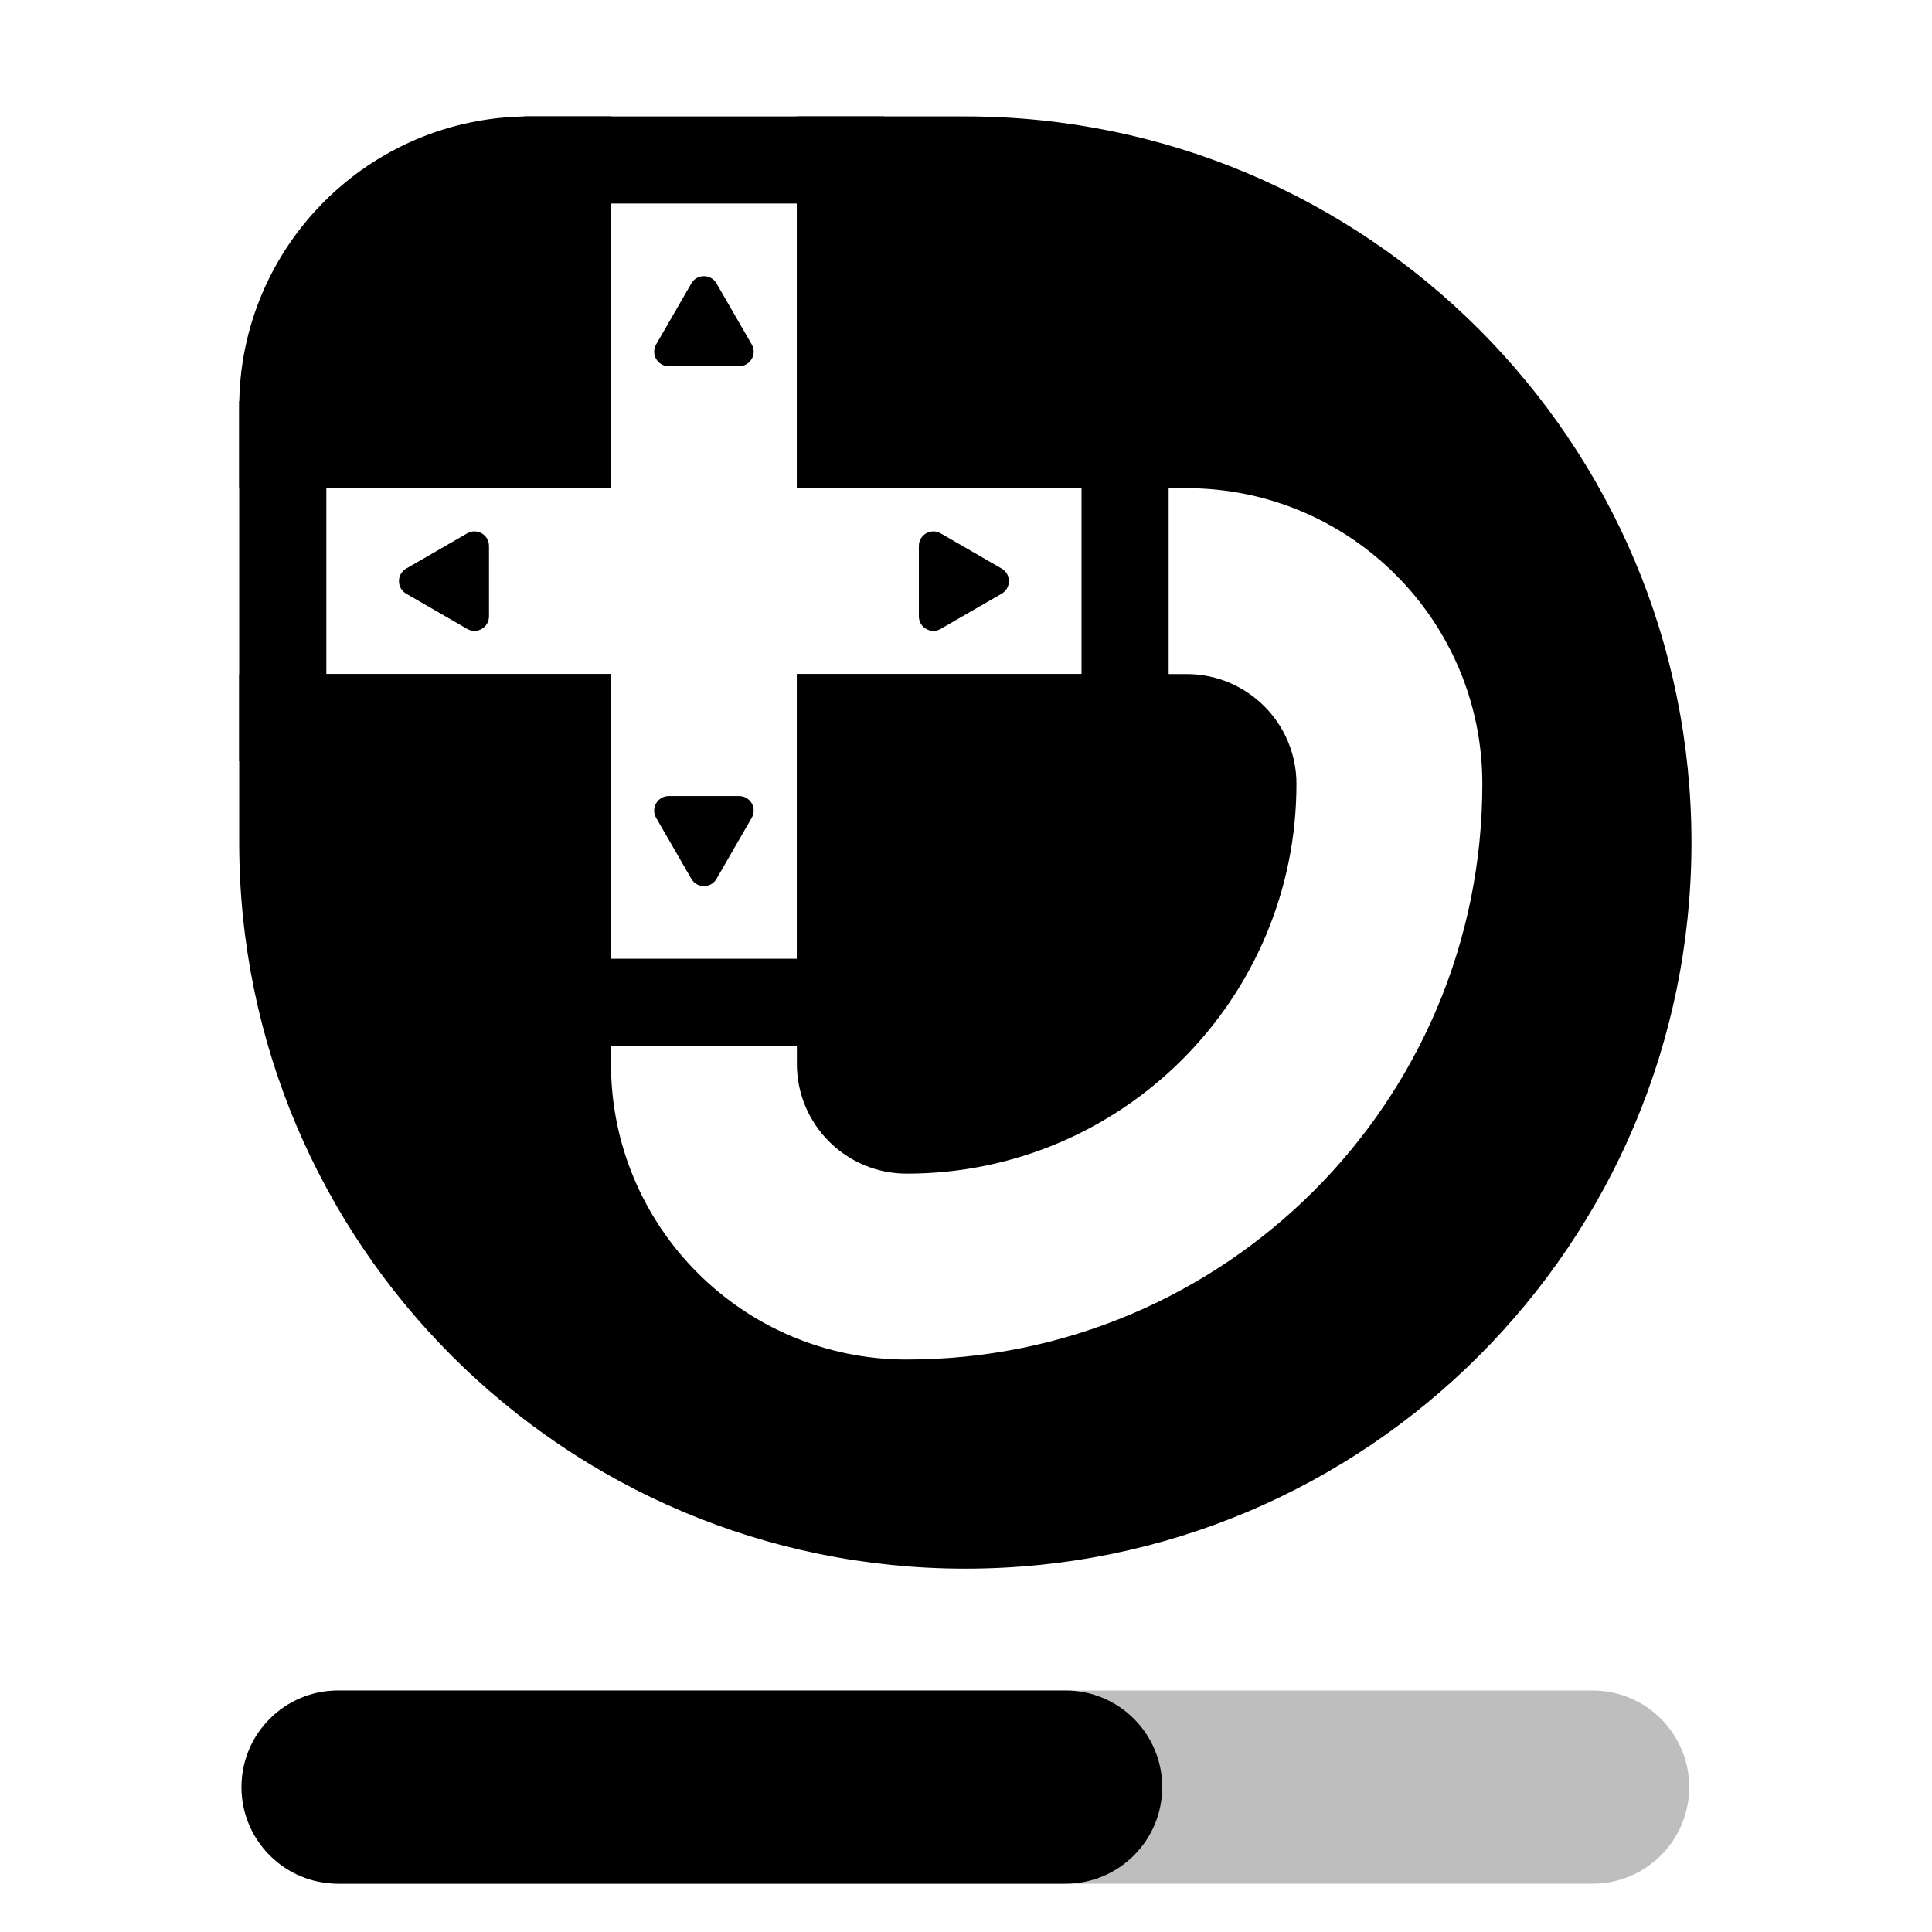
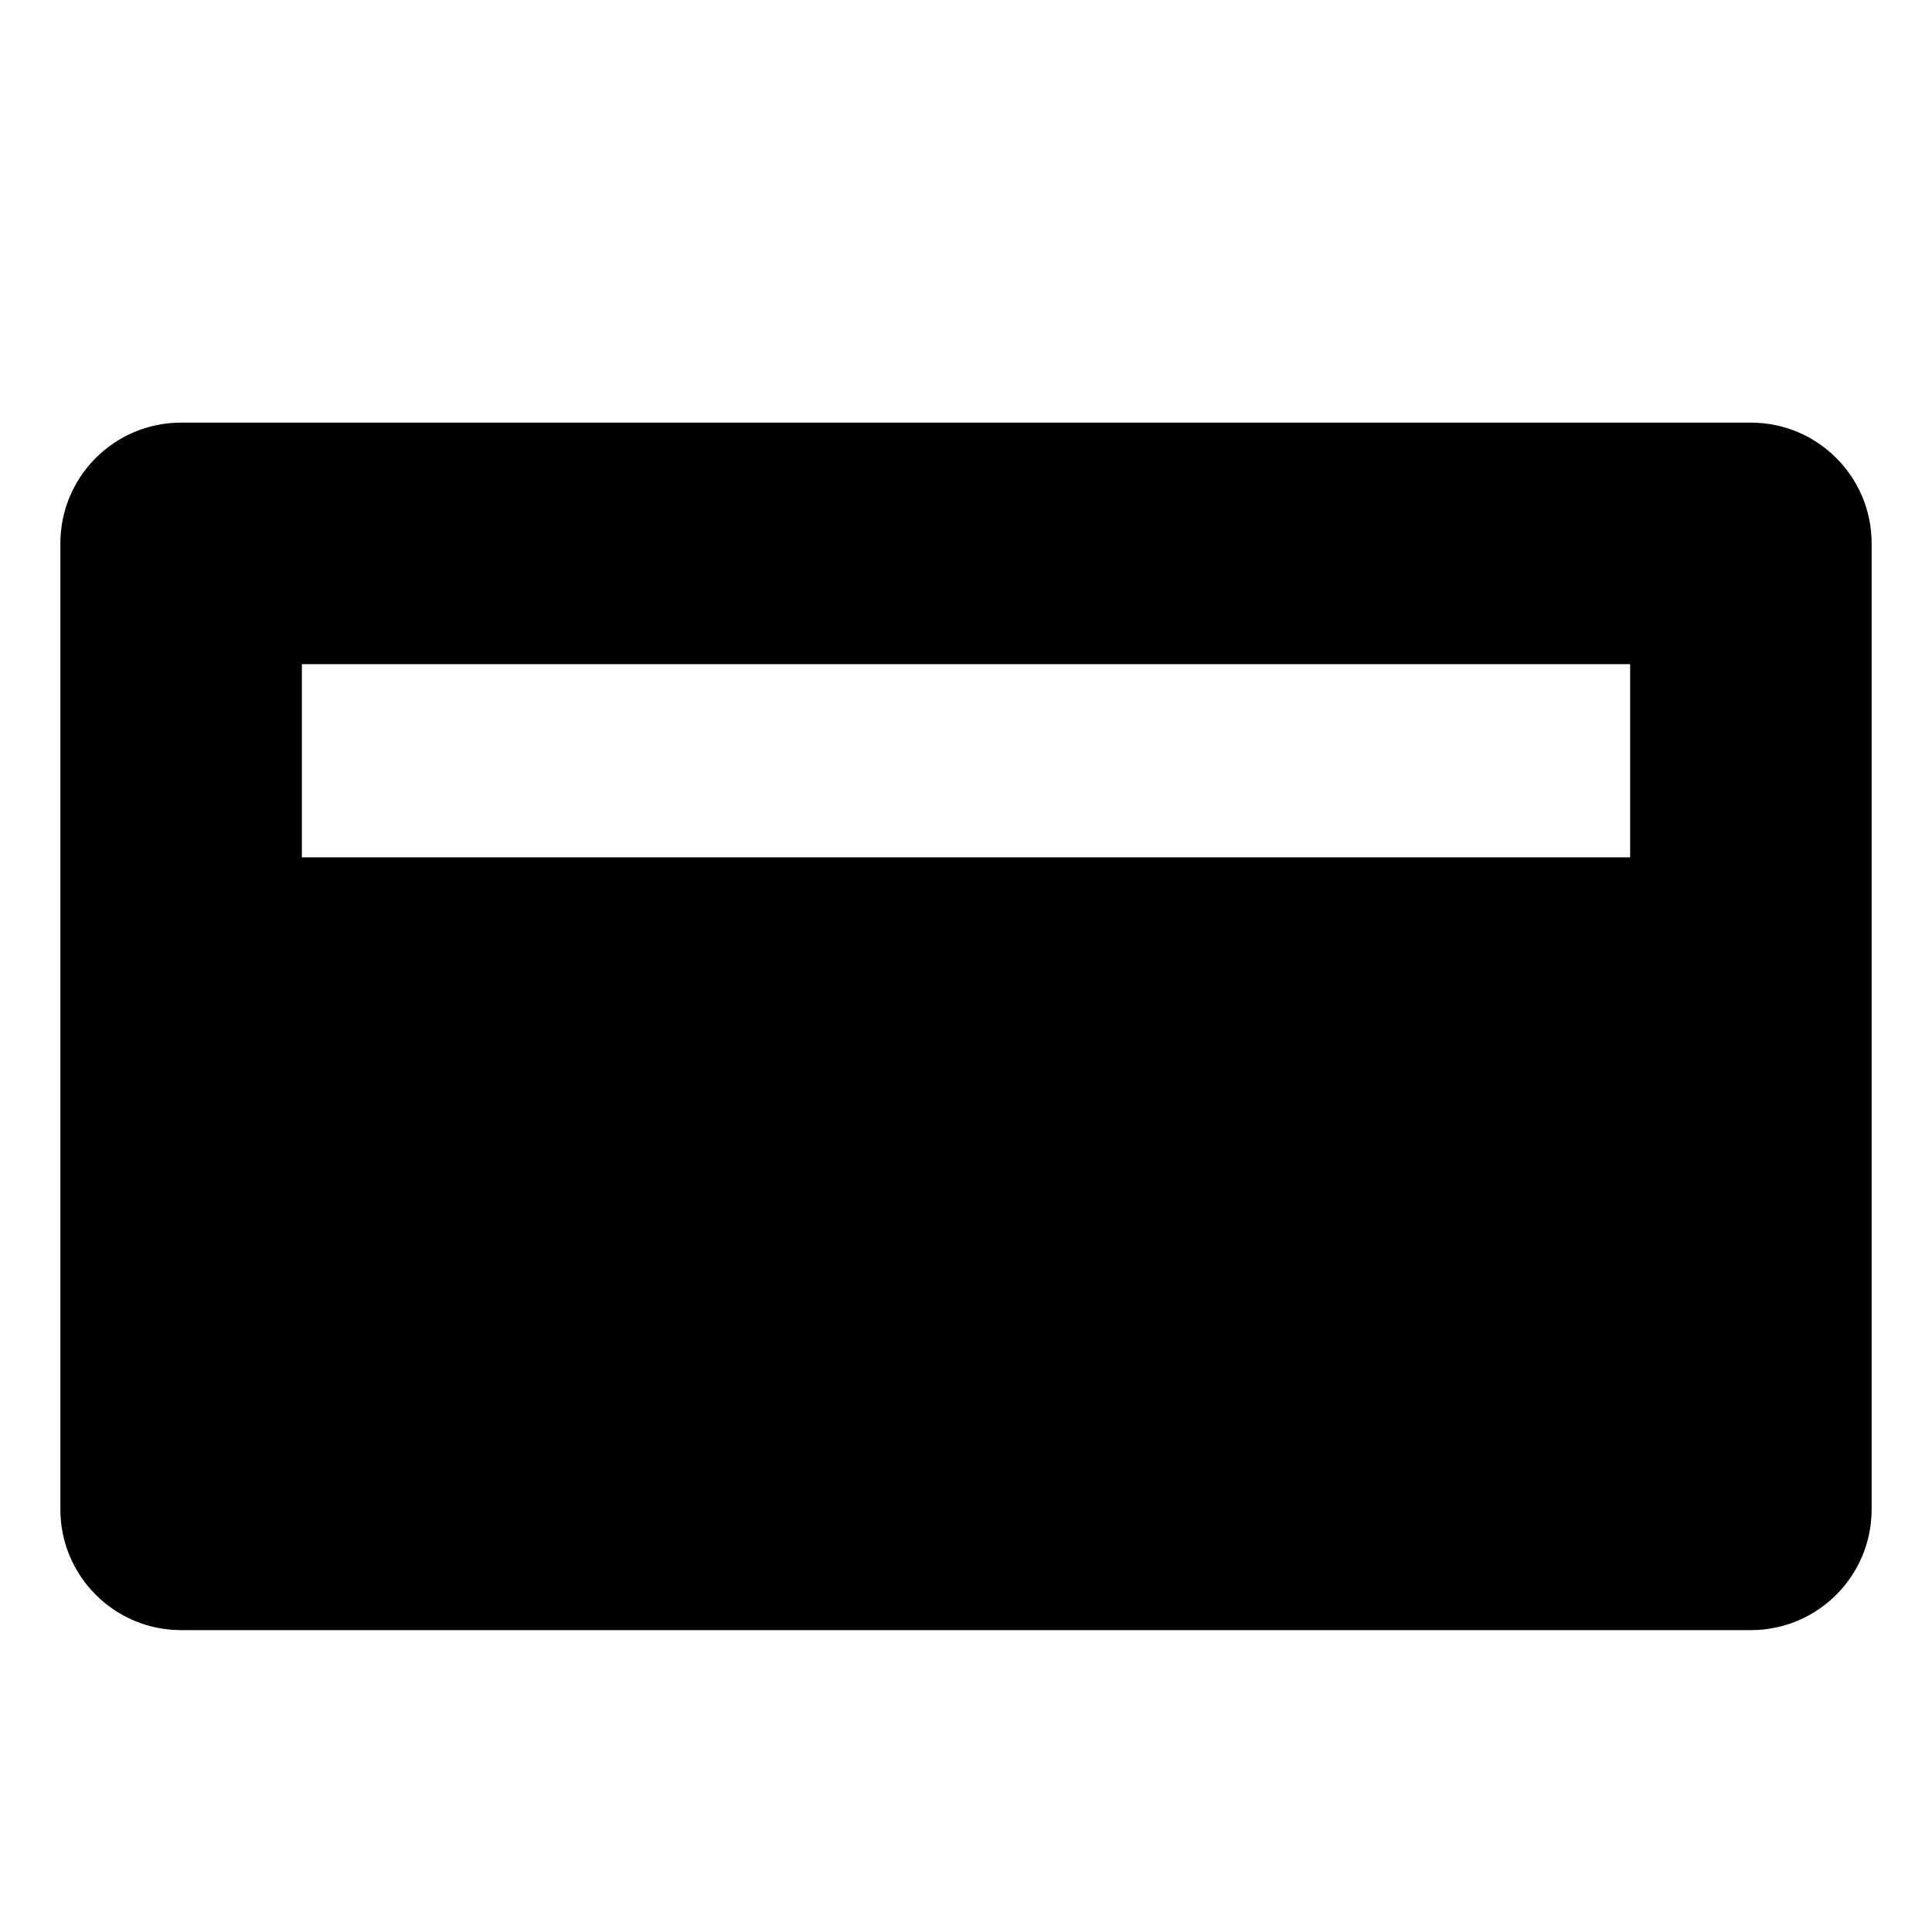
- <svg xmlns="http://www.w3.org/2000/svg" width="16" height="16" version="1.0" id="svg10">
-   <defs id="defs14" />
-   <g transform="matrix(.2 0 0 .2 -25.6 -111.1)" stroke-width="5" color="#000" id="g8">
-     <rect ry="4" rx="4" y="625.5" x="138" height="8" width="59.946" style="marker:none" overflow="visible" opacity=".257" id="rect4" />
-     <rect ry="4" rx="4" y="625.5" x="138" height="8" width="38.125" style="marker:none" overflow="visible" id="rect6" />
-   </g>
-   <g id="g1" transform="matrix(0.024054,0,0,0.024054,7.802068,6.785068)">
-     <path fill-rule="evenodd" clip-rule="evenodd" d="m -142,-242 c -55.228,0 -100,44.772 -100,100 V -50 8 C -242,146.071 -130.071,258 8,258 146.071,258 258,146.071 258,8 258,-130.071 146.071,-242 8,-242 h -58 v 128 H 84.185 C 140.416,-114 186,-68.416 186,-12.185 186,97.269 97.27,186 -12.185,186 -68.416,186 -114,140.416 -114,84.185 V -50 h -128 v -64 h 128 V -242 Z M -50,84.185 V -50 H 84.185 C 105.07,-50 122,-33.07 122,-12.185 122,61.923 61.923,122 -12.185,122 -33.07,122 -50,105.07 -50,84.185 Z" id="path1" style="fill:#000" />
-     <path d="m -114,-227 h -15 v 15 83 h -83 -15 v 15 64 15 h 15 83 v 83 15 h 15 64 15 V 48 -35 h 83 15 v -15 -64 -15 H 48 -35 v -83 -15 h -15 z" id="path2" style="fill:none;stroke:#000;stroke-width:30" />
-     <path d="m 20.5,-86.33 c 3.333,1.924 3.333,6.736 0,8.66 l -21,12.124 c -3.333,1.925 -7.5,-0.481 -7.5,-4.33 v -24.248 c 0,-3.849 4.167,-6.255 7.5,-4.33 z" id="path3" style="fill:#000" />
-     <path d="m -77.67,20.5 c -1.924,3.333 -6.736,3.333 -8.66,0 l -12.124,-21 c -1.925,-3.333 0.481,-7.5 4.33,-7.5 h 24.248 c 3.849,0 6.255,4.167 4.33,7.5 z" id="path4" style="fill:#000" />
-     <path d="m -86.33,-184.5 c 1.924,-3.333 6.736,-3.333 8.66,0 l 12.124,21 c 1.925,3.333 -0.481,7.5 -4.33,7.5 h -24.248 c -3.849,0 -6.255,-4.167 -4.33,-7.5 z" id="path5" style="fill:#000" />
-     <path d="m -184.5,-77.67 c -3.333,-1.924 -3.333,-6.736 0,-8.66 l 21,-12.124 c 3.333,-1.925 7.5,0.481 7.5,4.33 v 24.248 c 0,3.849 -4.167,6.255 -7.5,4.33 z" id="path6" style="fill:#000" />
-   </g>
+ <svg xmlns="http://www.w3.org/2000/svg" width="16" height="16" viewBox="0 0 16 16">
+   <path fill="currentColor" d="M1.5 3.5h13a1 1 0 0 1 1 1v8a1 1 0 0 1-1 1h-13a1 1 0 0 1-1-1v-8a1 1 0 0 1 1-1zm1 2v1.6h11V5.5h-11zm0 3h6.2v1.3H2.5z" />
</svg>
